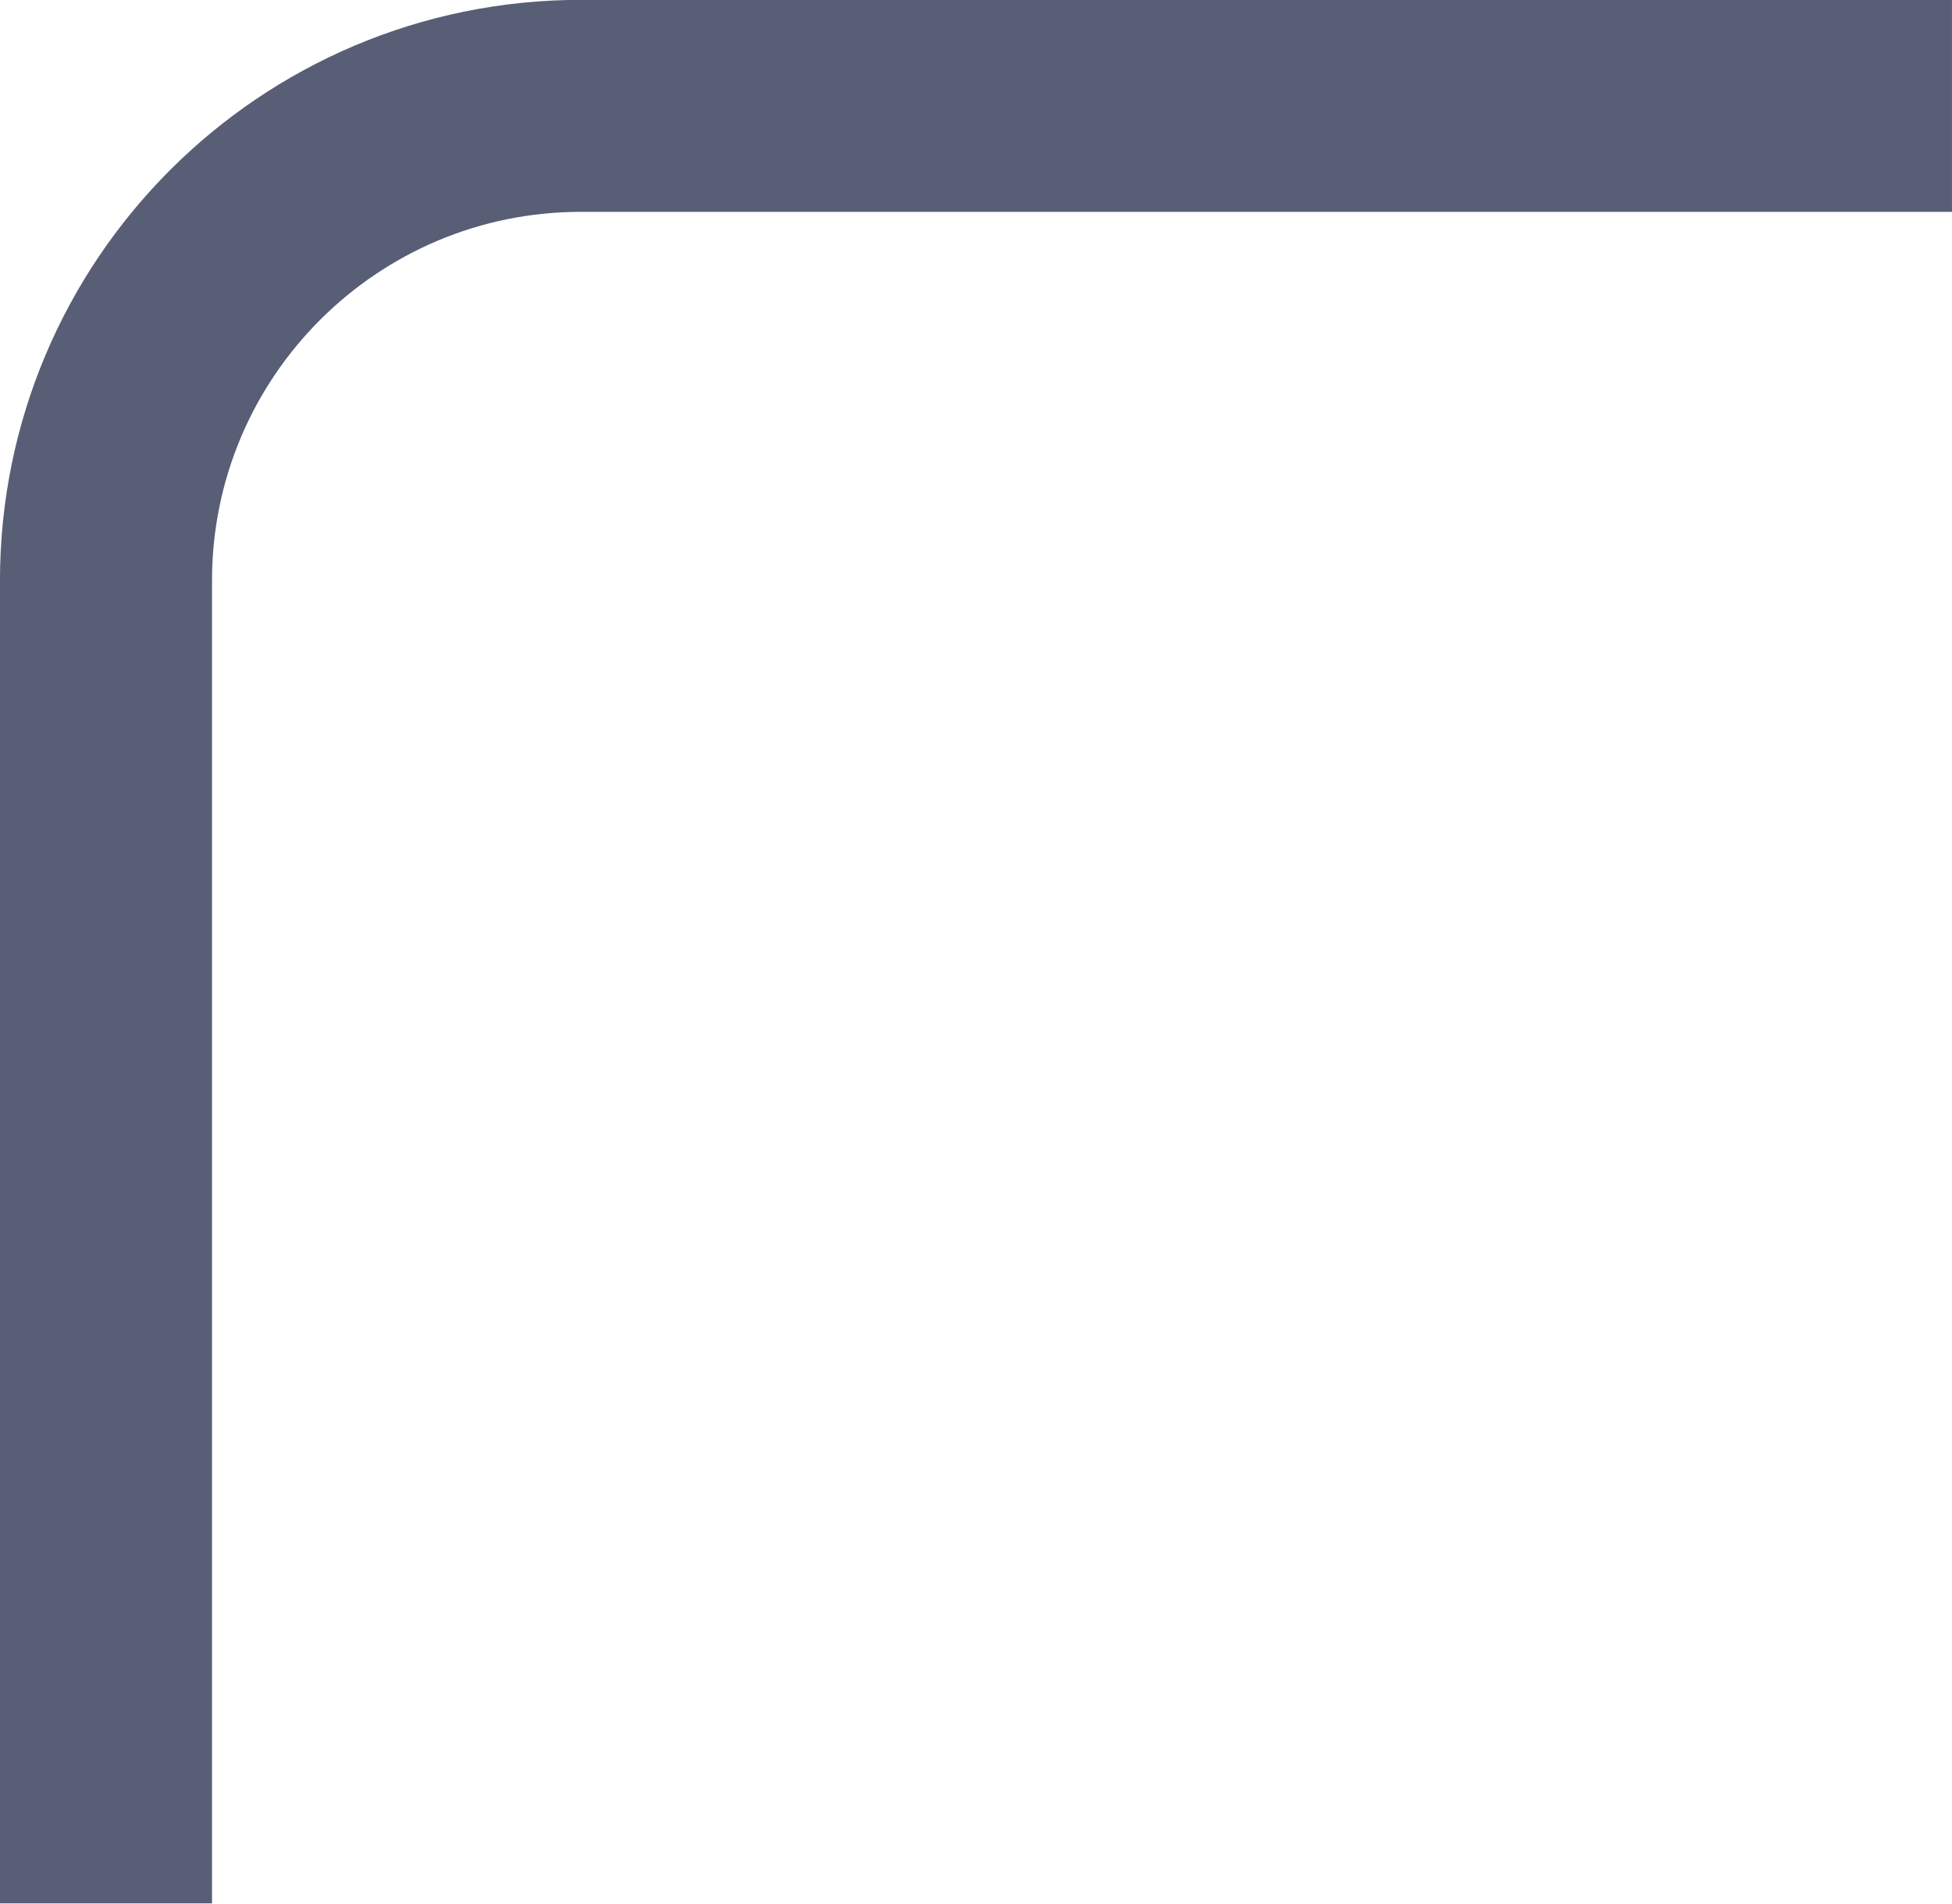
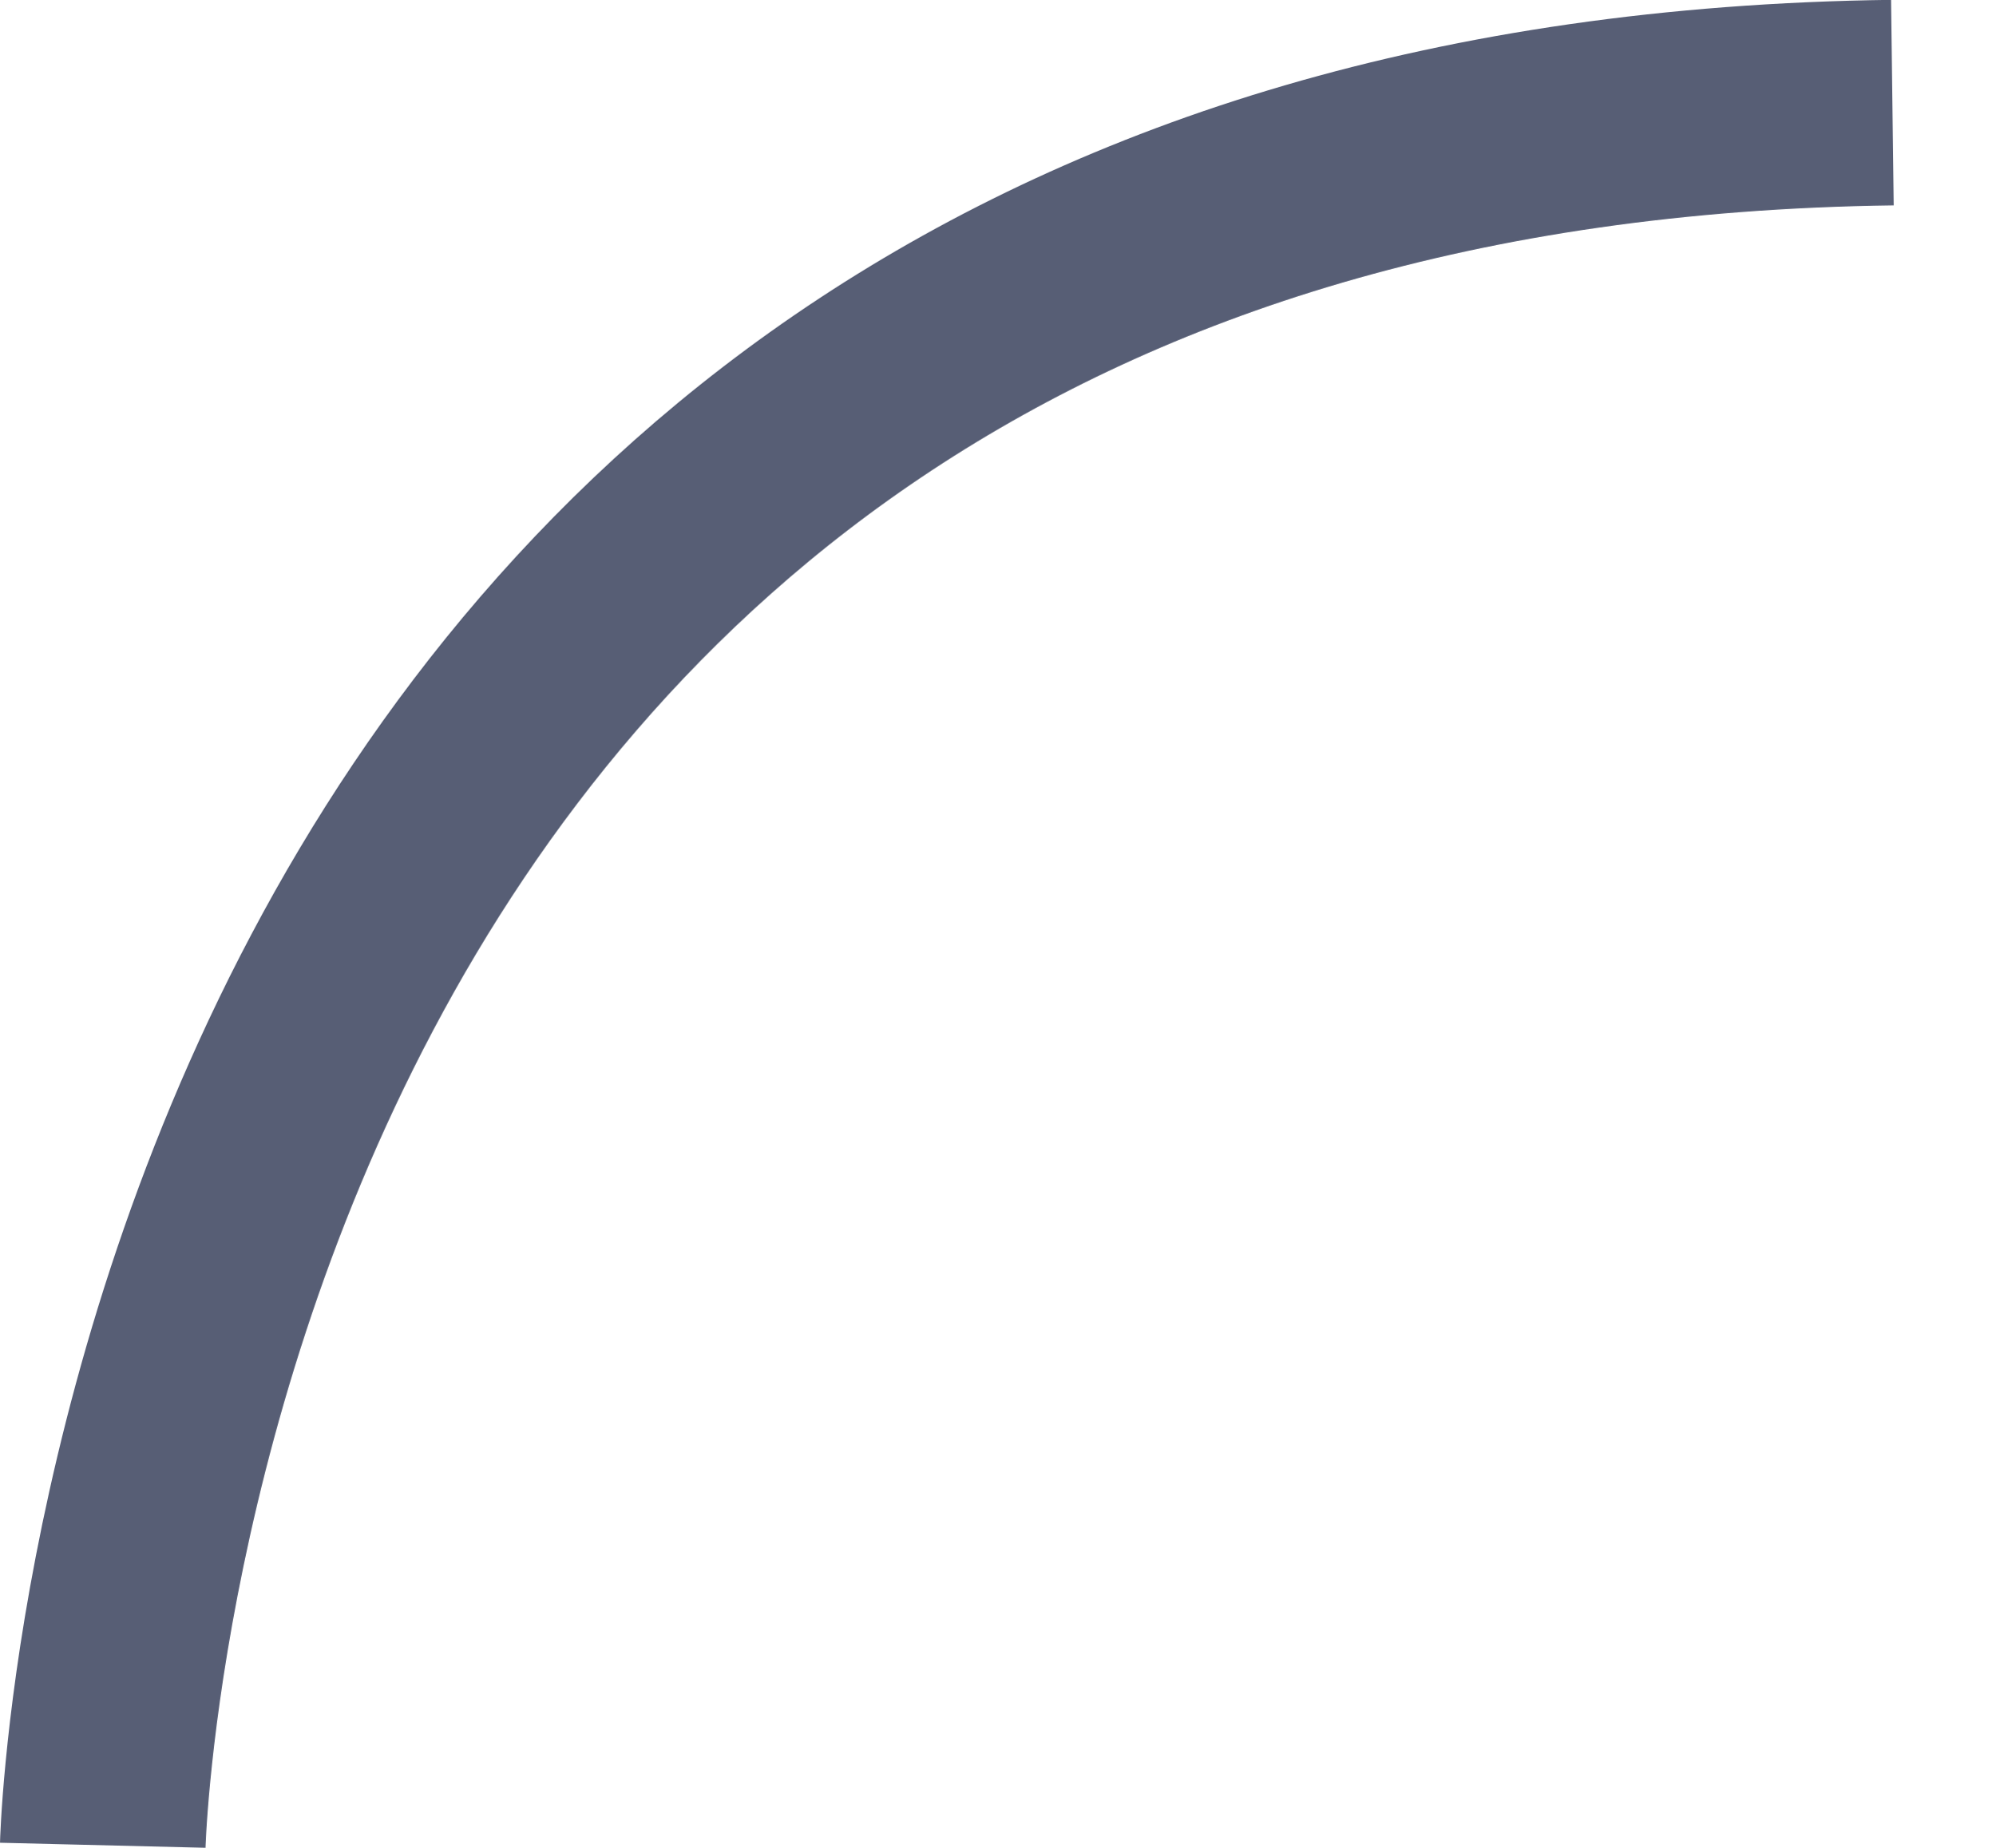
- <svg xmlns="http://www.w3.org/2000/svg" version="1.1" width="9.206" height="8.979" viewBox="0,0,9.206,8.979">
+ <svg xmlns="http://www.w3.org/2000/svg" version="1.1" width="9.706" height="8.991" viewBox="0,0,9.706,8.991">
  <g transform="translate(-235.1471,-175.2607)">
    <g fill="none" stroke="#575e75" stroke-miterlimit="10">
-       <path d="M235.647,184.239v-6.239c0,-1.237 1.003,-2.24 2.24,-2.24h6.466" />
+       <path d="M235.647,184.239c0,0 0.205,-8.37 8.706,-8.479" />
    </g>
  </g>
</svg>
